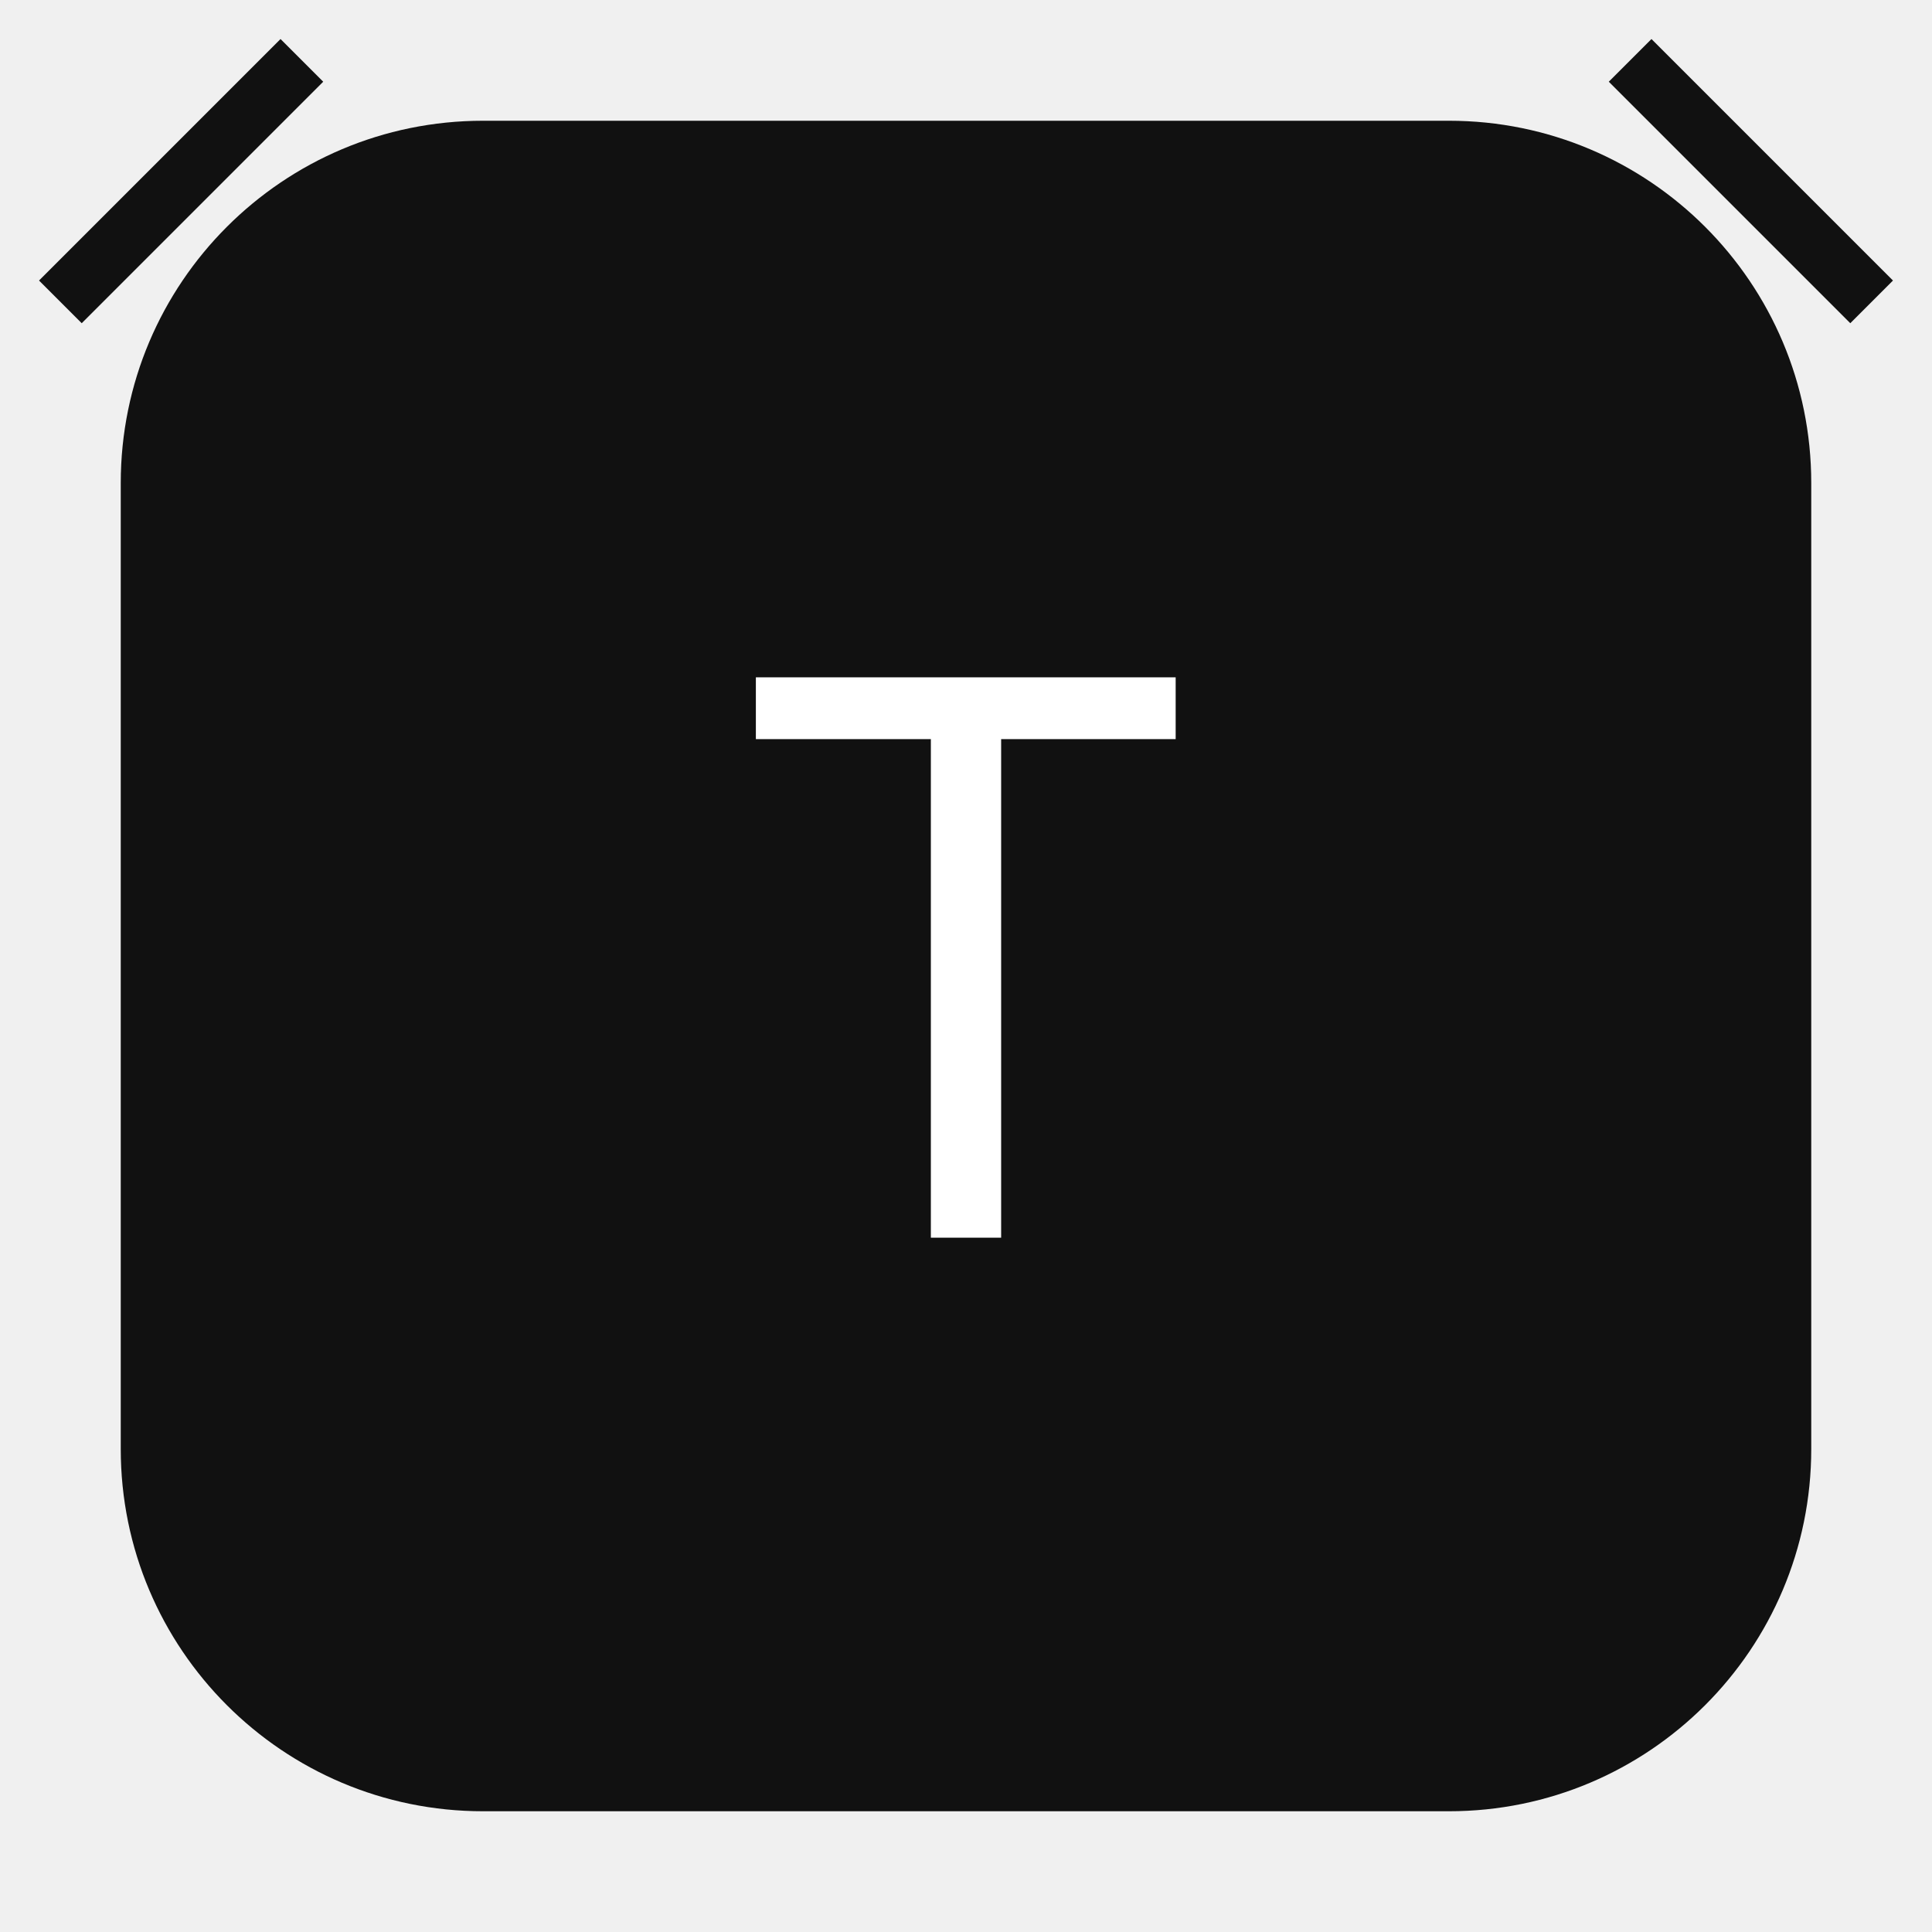
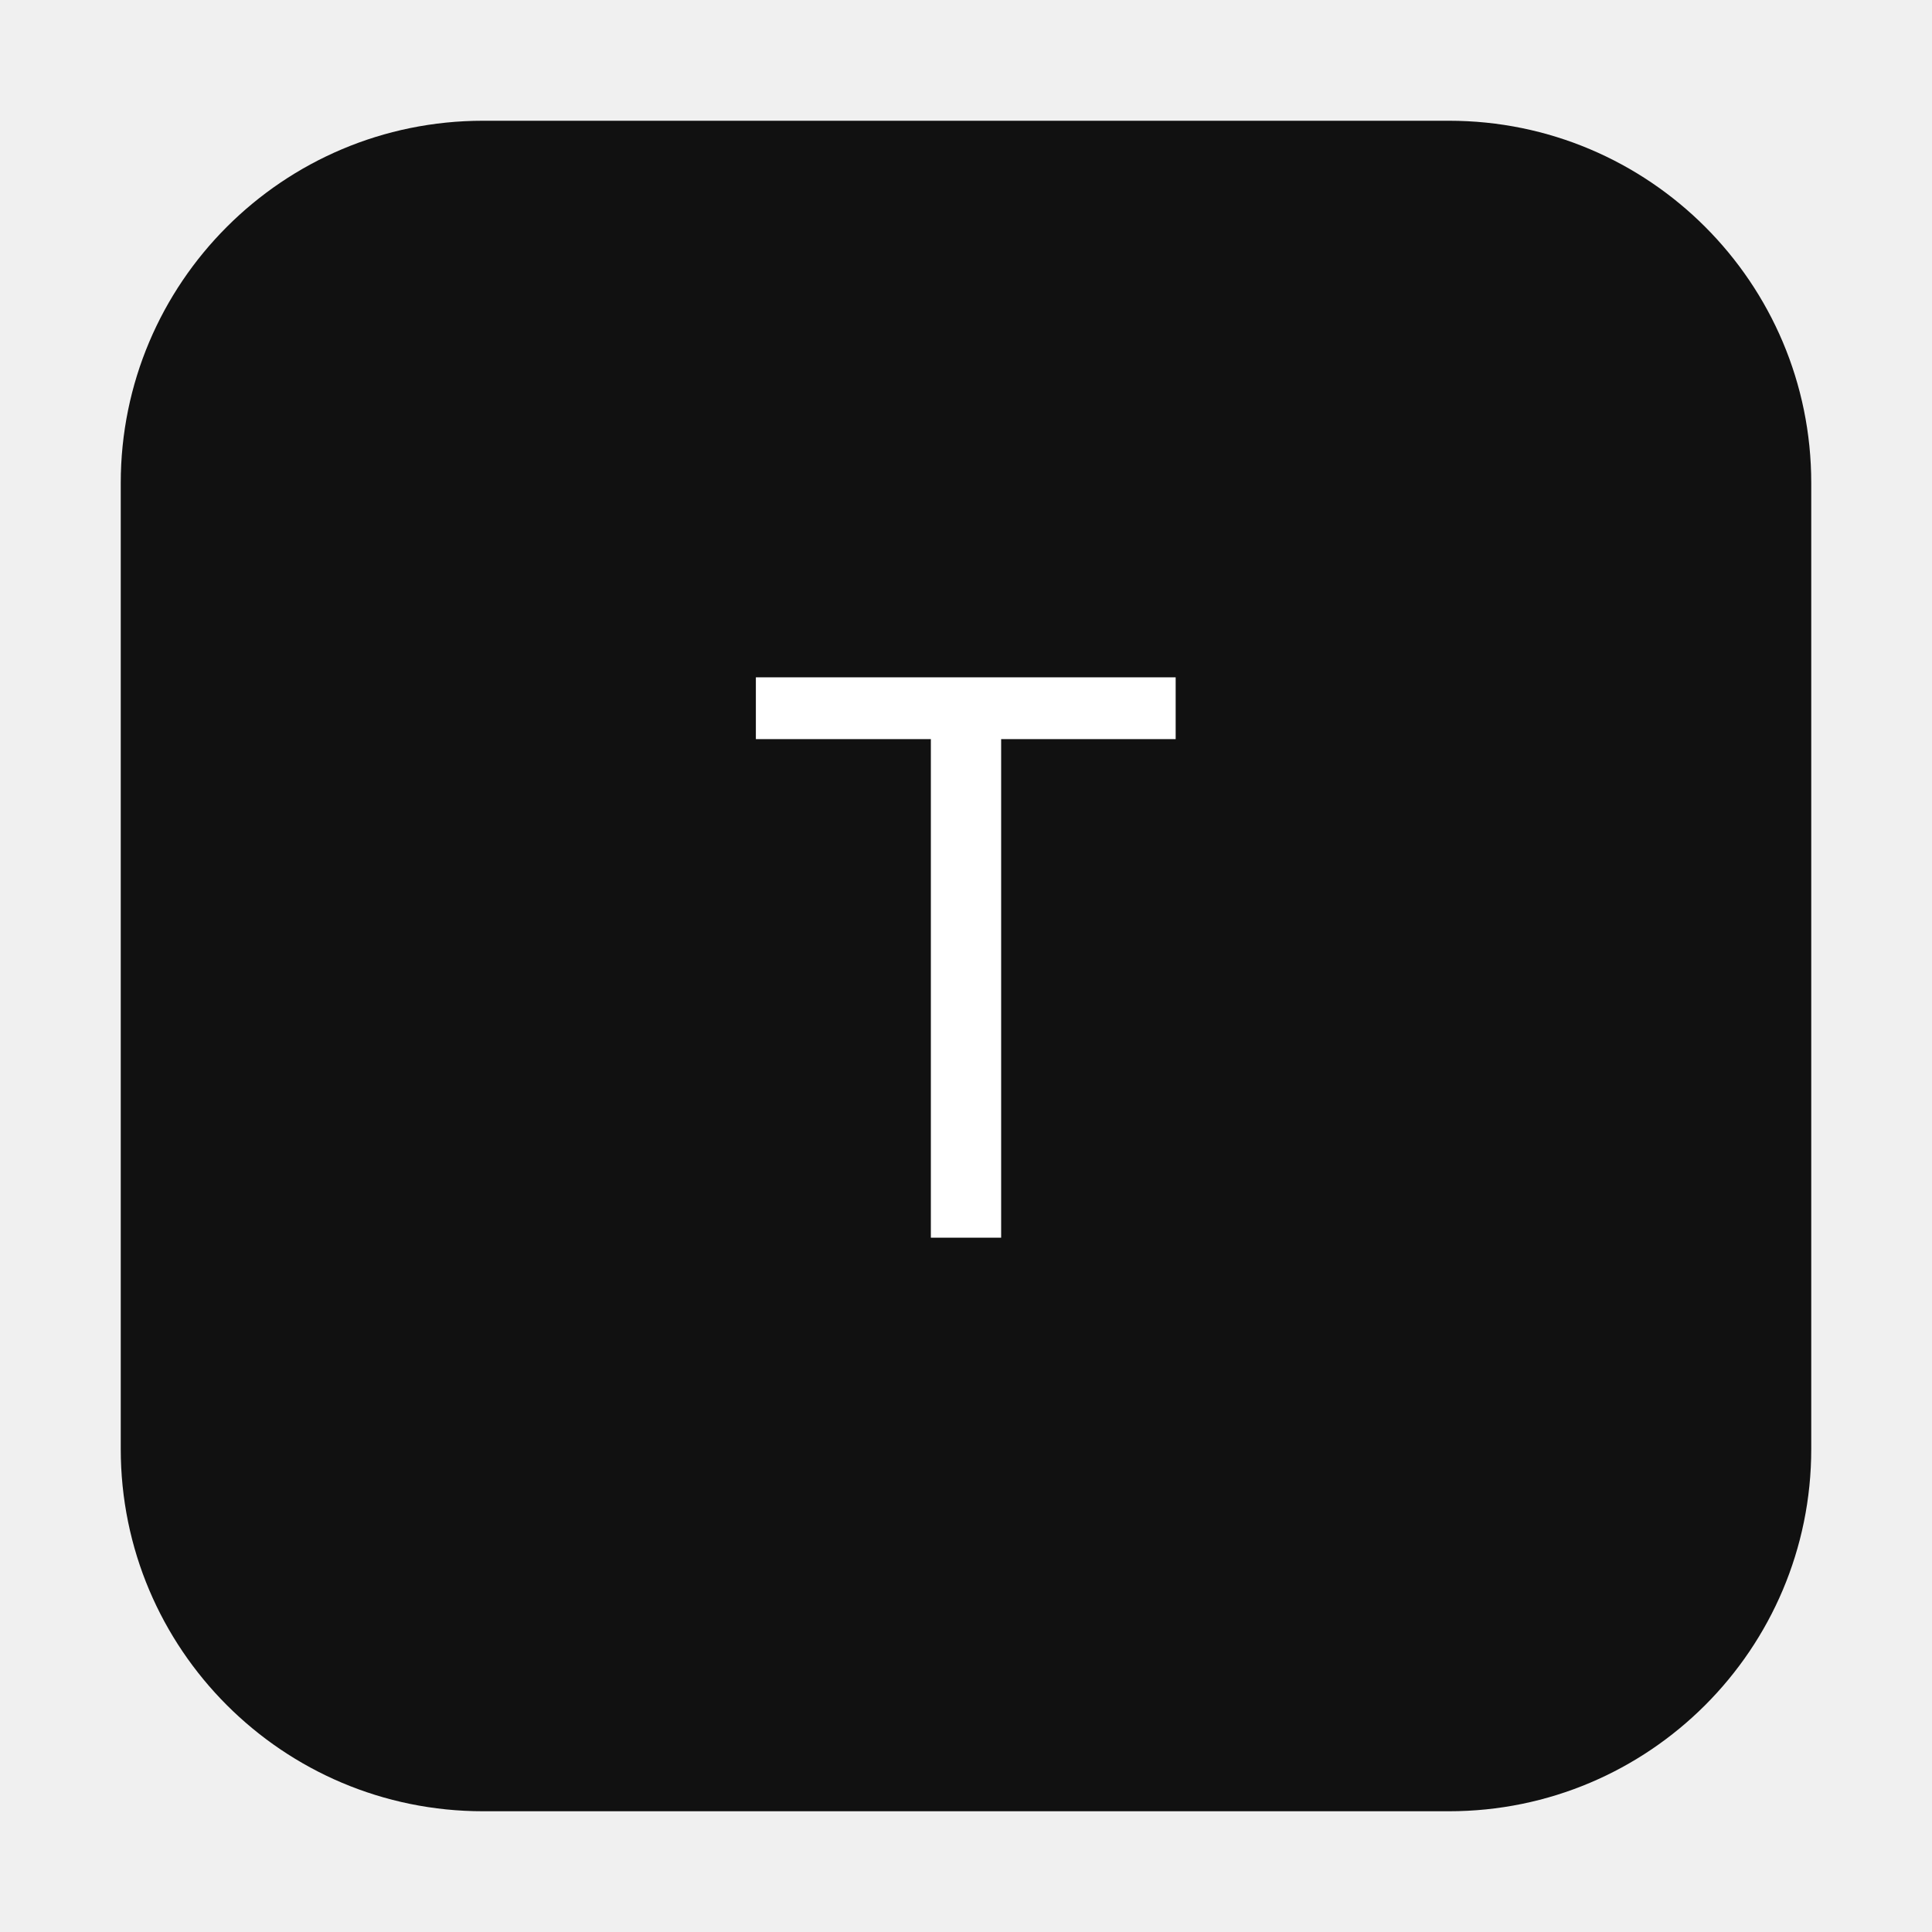
<svg xmlns="http://www.w3.org/2000/svg" width="64" height="64" viewBox="0 0 64 64">
  <rect x="4" y="4" width="56" height="56" rx="12" fill="#111" />
-   <path d="M2 10 L6 6 L10 2" stroke="#111" stroke-width="2" fill="none" />
-   <path d="M54 2 L58 6 L62 10" stroke="#111" stroke-width="2" fill="none" />
  <text x="32" y="41" font-size="26" text-anchor="middle" fill="#fff" font-family="system-ui">T</text>
</svg>
